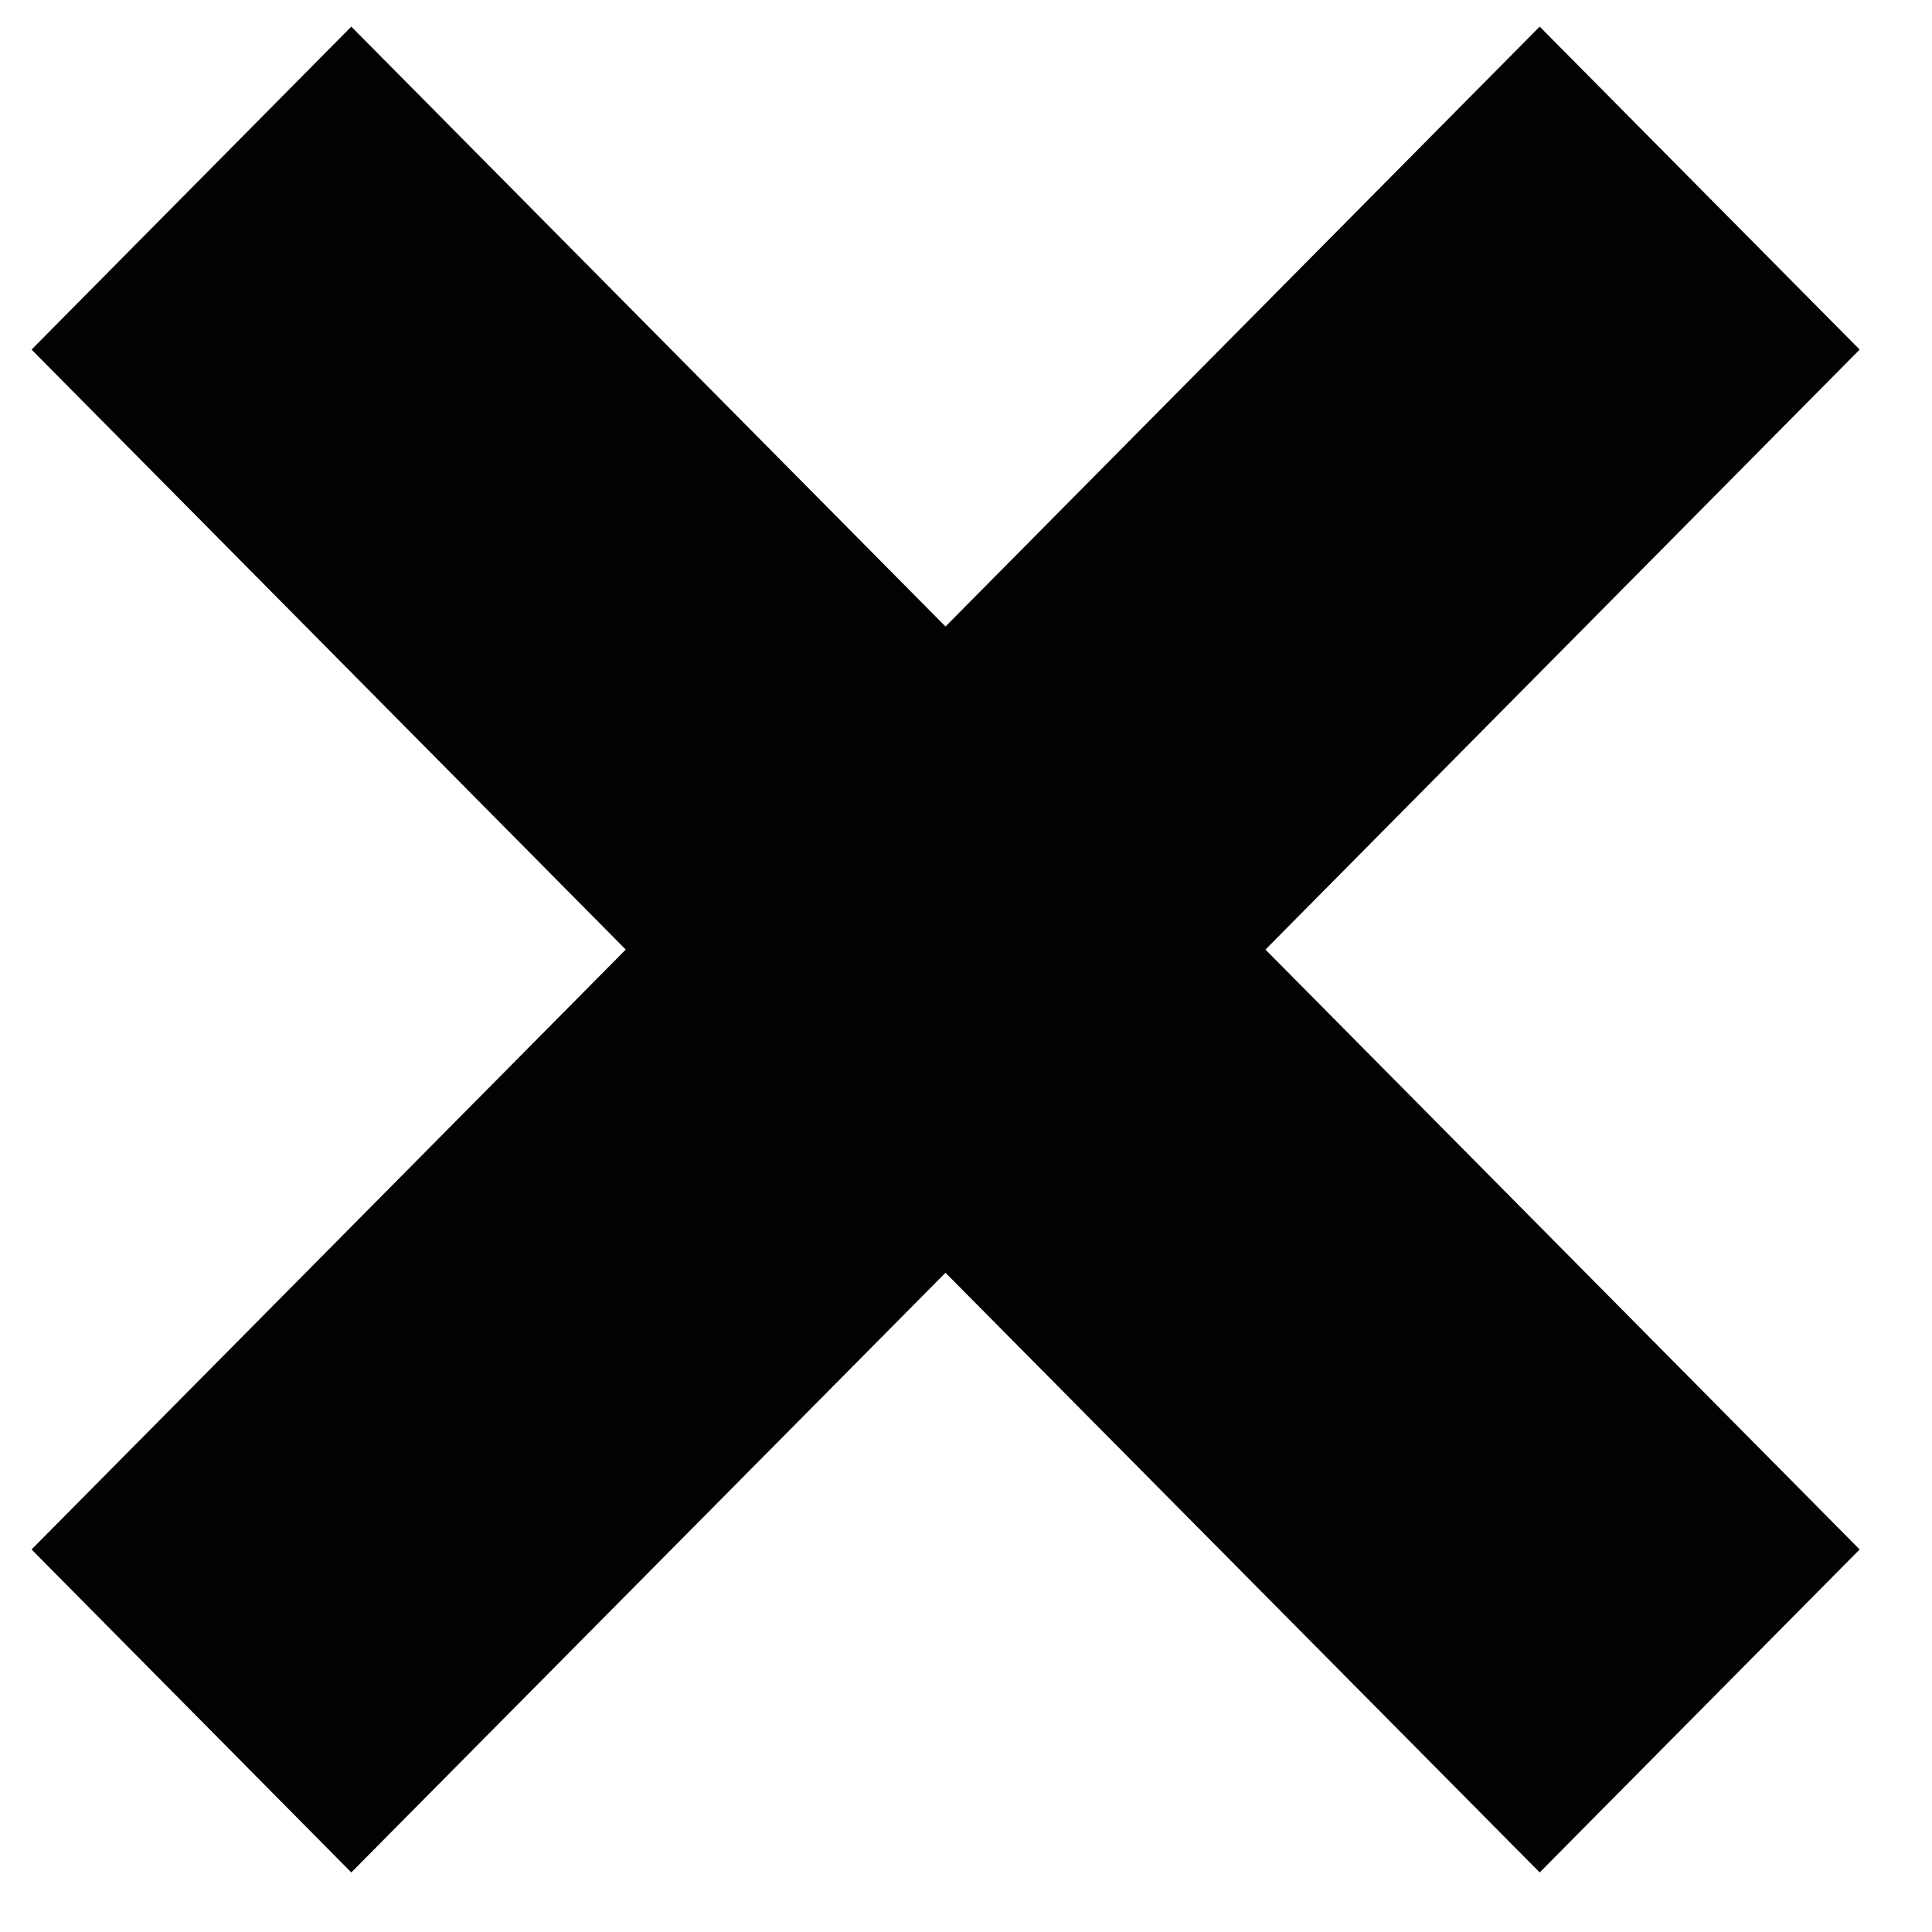
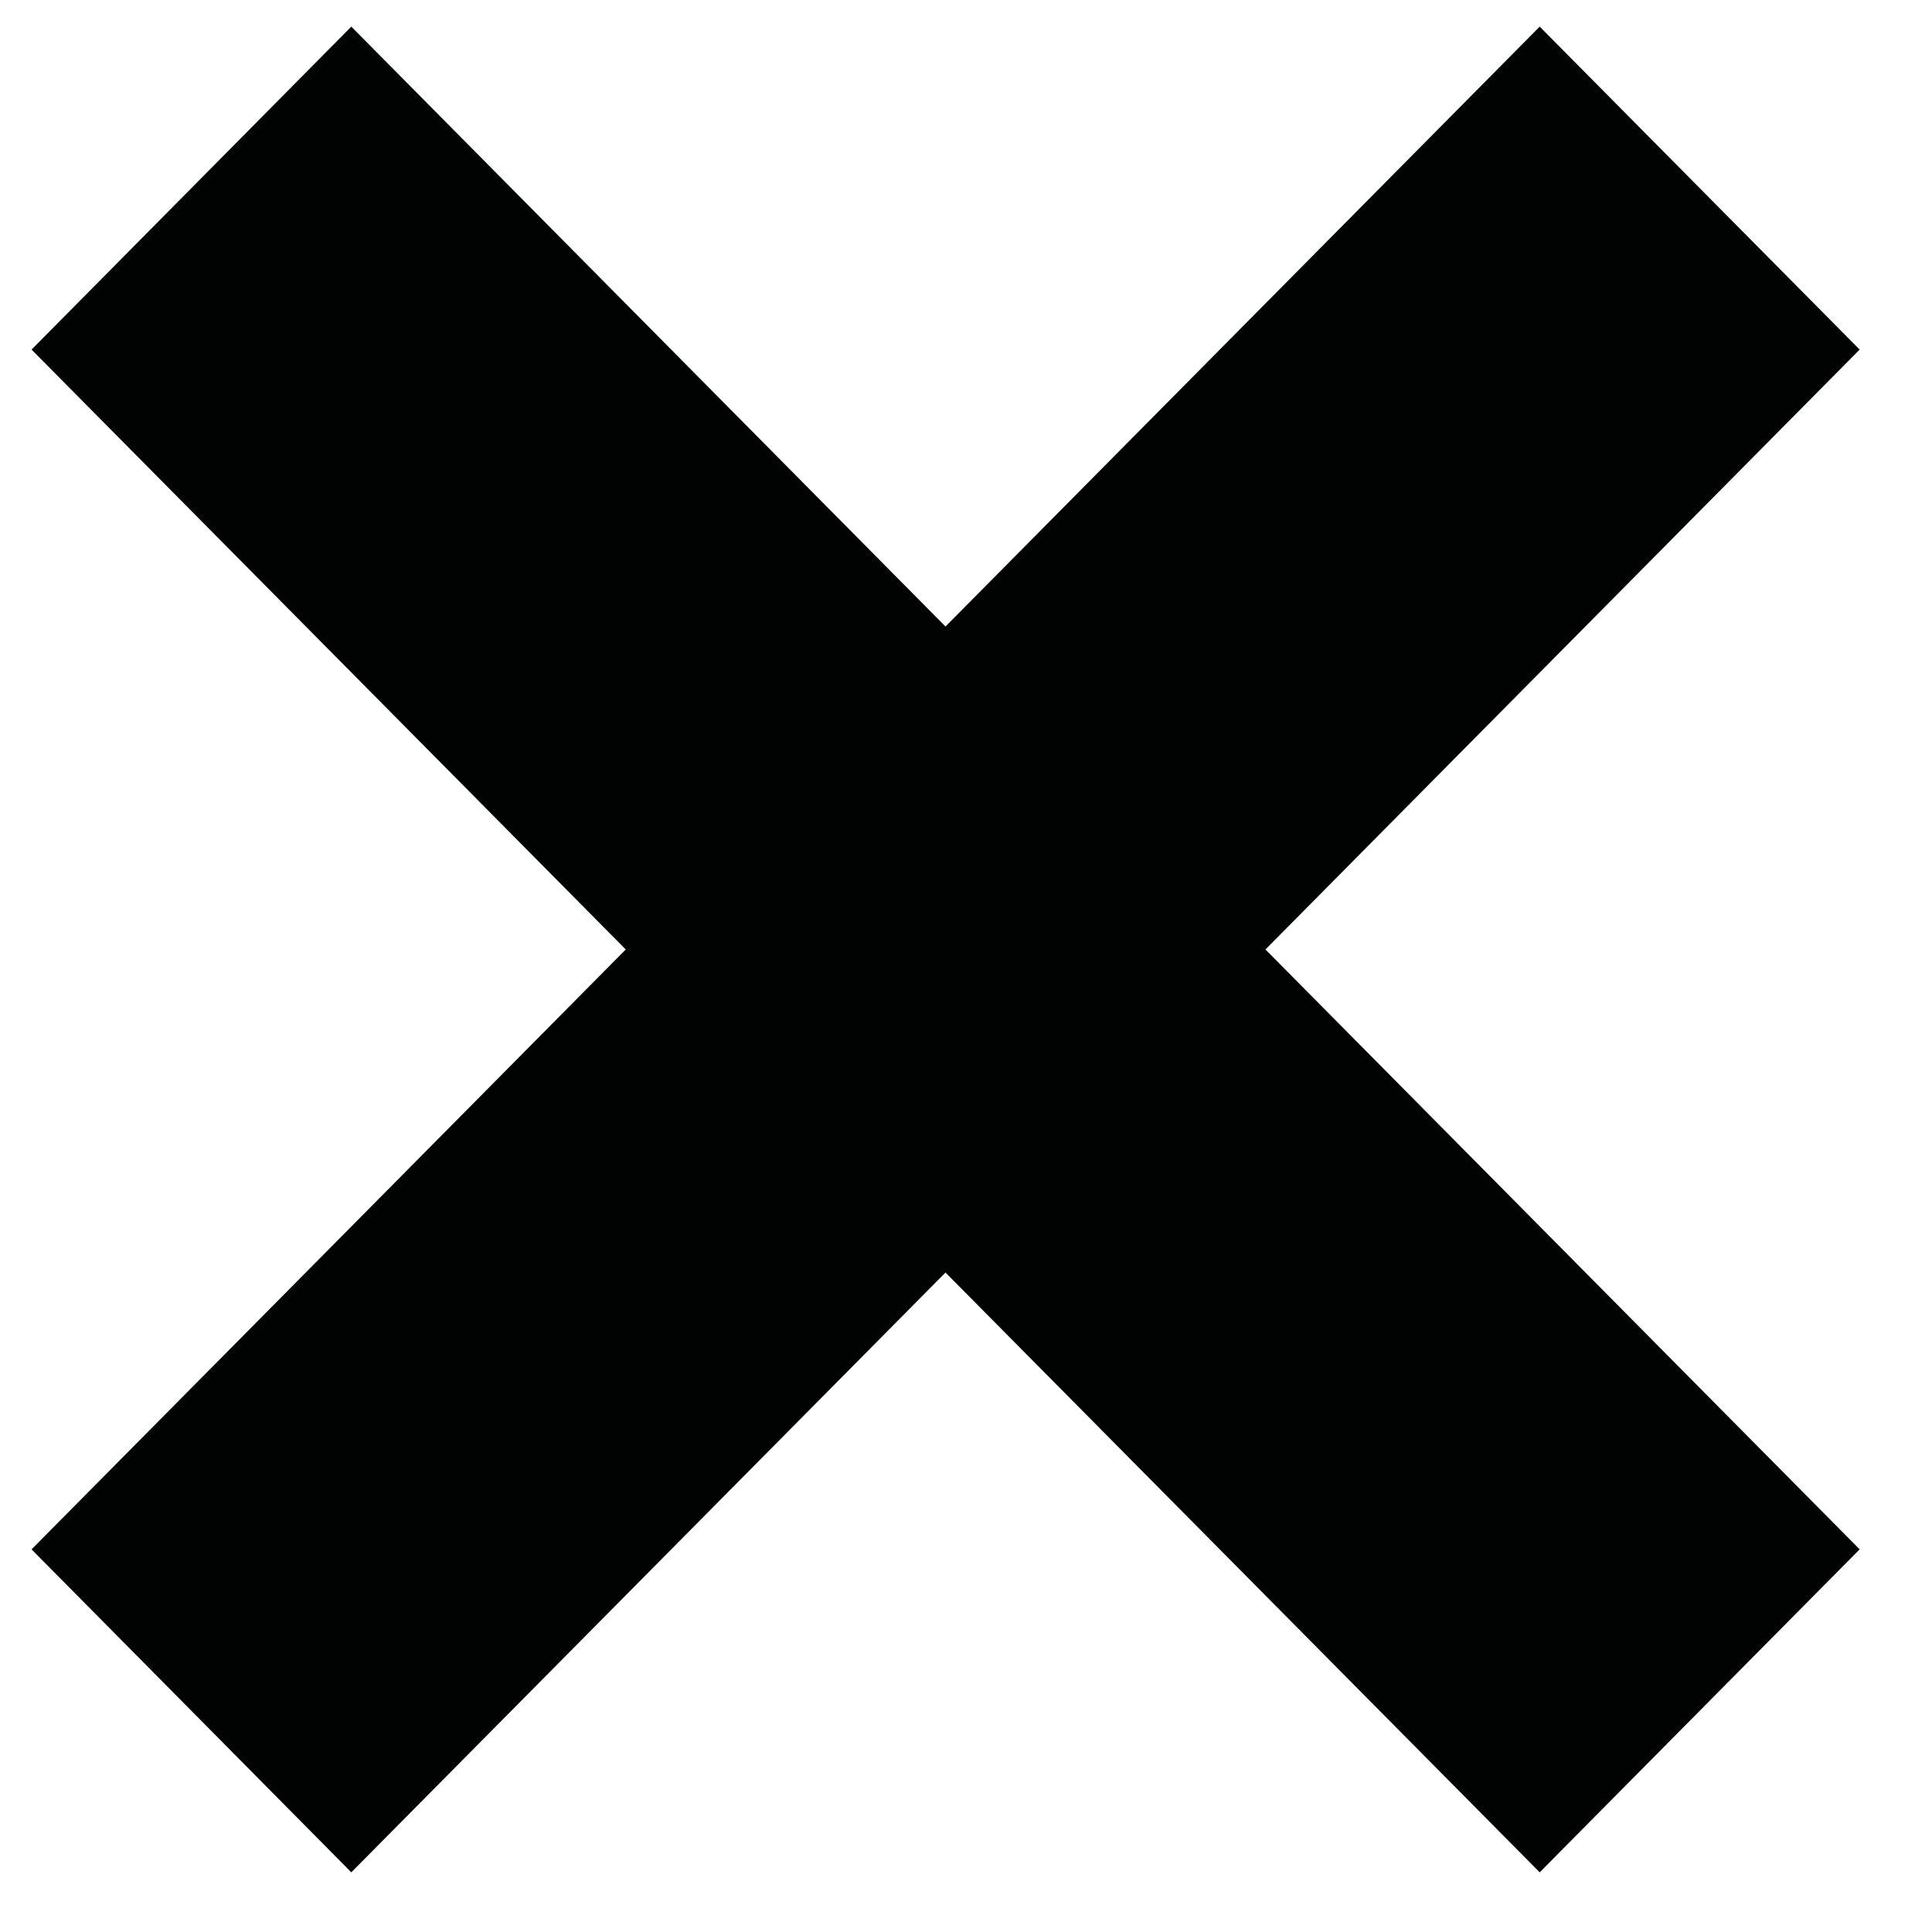
- <svg xmlns="http://www.w3.org/2000/svg" width="18px" height="18px" viewBox="0 0 18 18" version="1.1">
-   <g id="Vapaaehtoisalusta-Layouts" stroke="none" stroke-width="1" fill="none" fill-rule="evenodd">
-     <g id="HKI-Ikonit" transform="translate(-760, -931)" fill="#010202">
-       <g id="Icons/.close" transform="translate(749, 919)">
-         <polygon id="Fill-37" points="25.345 12.248 19.809 17.837 14.273 12.248 11.294 15.257 16.83 20.847 11.294 26.436 14.273 29.445 19.809 23.858 25.345 29.445 28.326 26.436 22.79 20.847 28.326 15.257" />
-       </g>
-     </g>
-   </g>
+ <svg xmlns="http://www.w3.org/2000/svg" height="18" viewBox="0 0 18 18" width="18">
+   <path d="m25.345 12.248-5.536 5.589-5.536-5.589-2.979 3.009 5.536 5.589-5.536 5.589 2.979 3.009 5.536-5.588 5.536 5.588 2.981-3.009-5.536-5.589 5.536-5.589z" fill="#010202" fill-rule="evenodd" transform="translate(-11 -12)" />
</svg>
